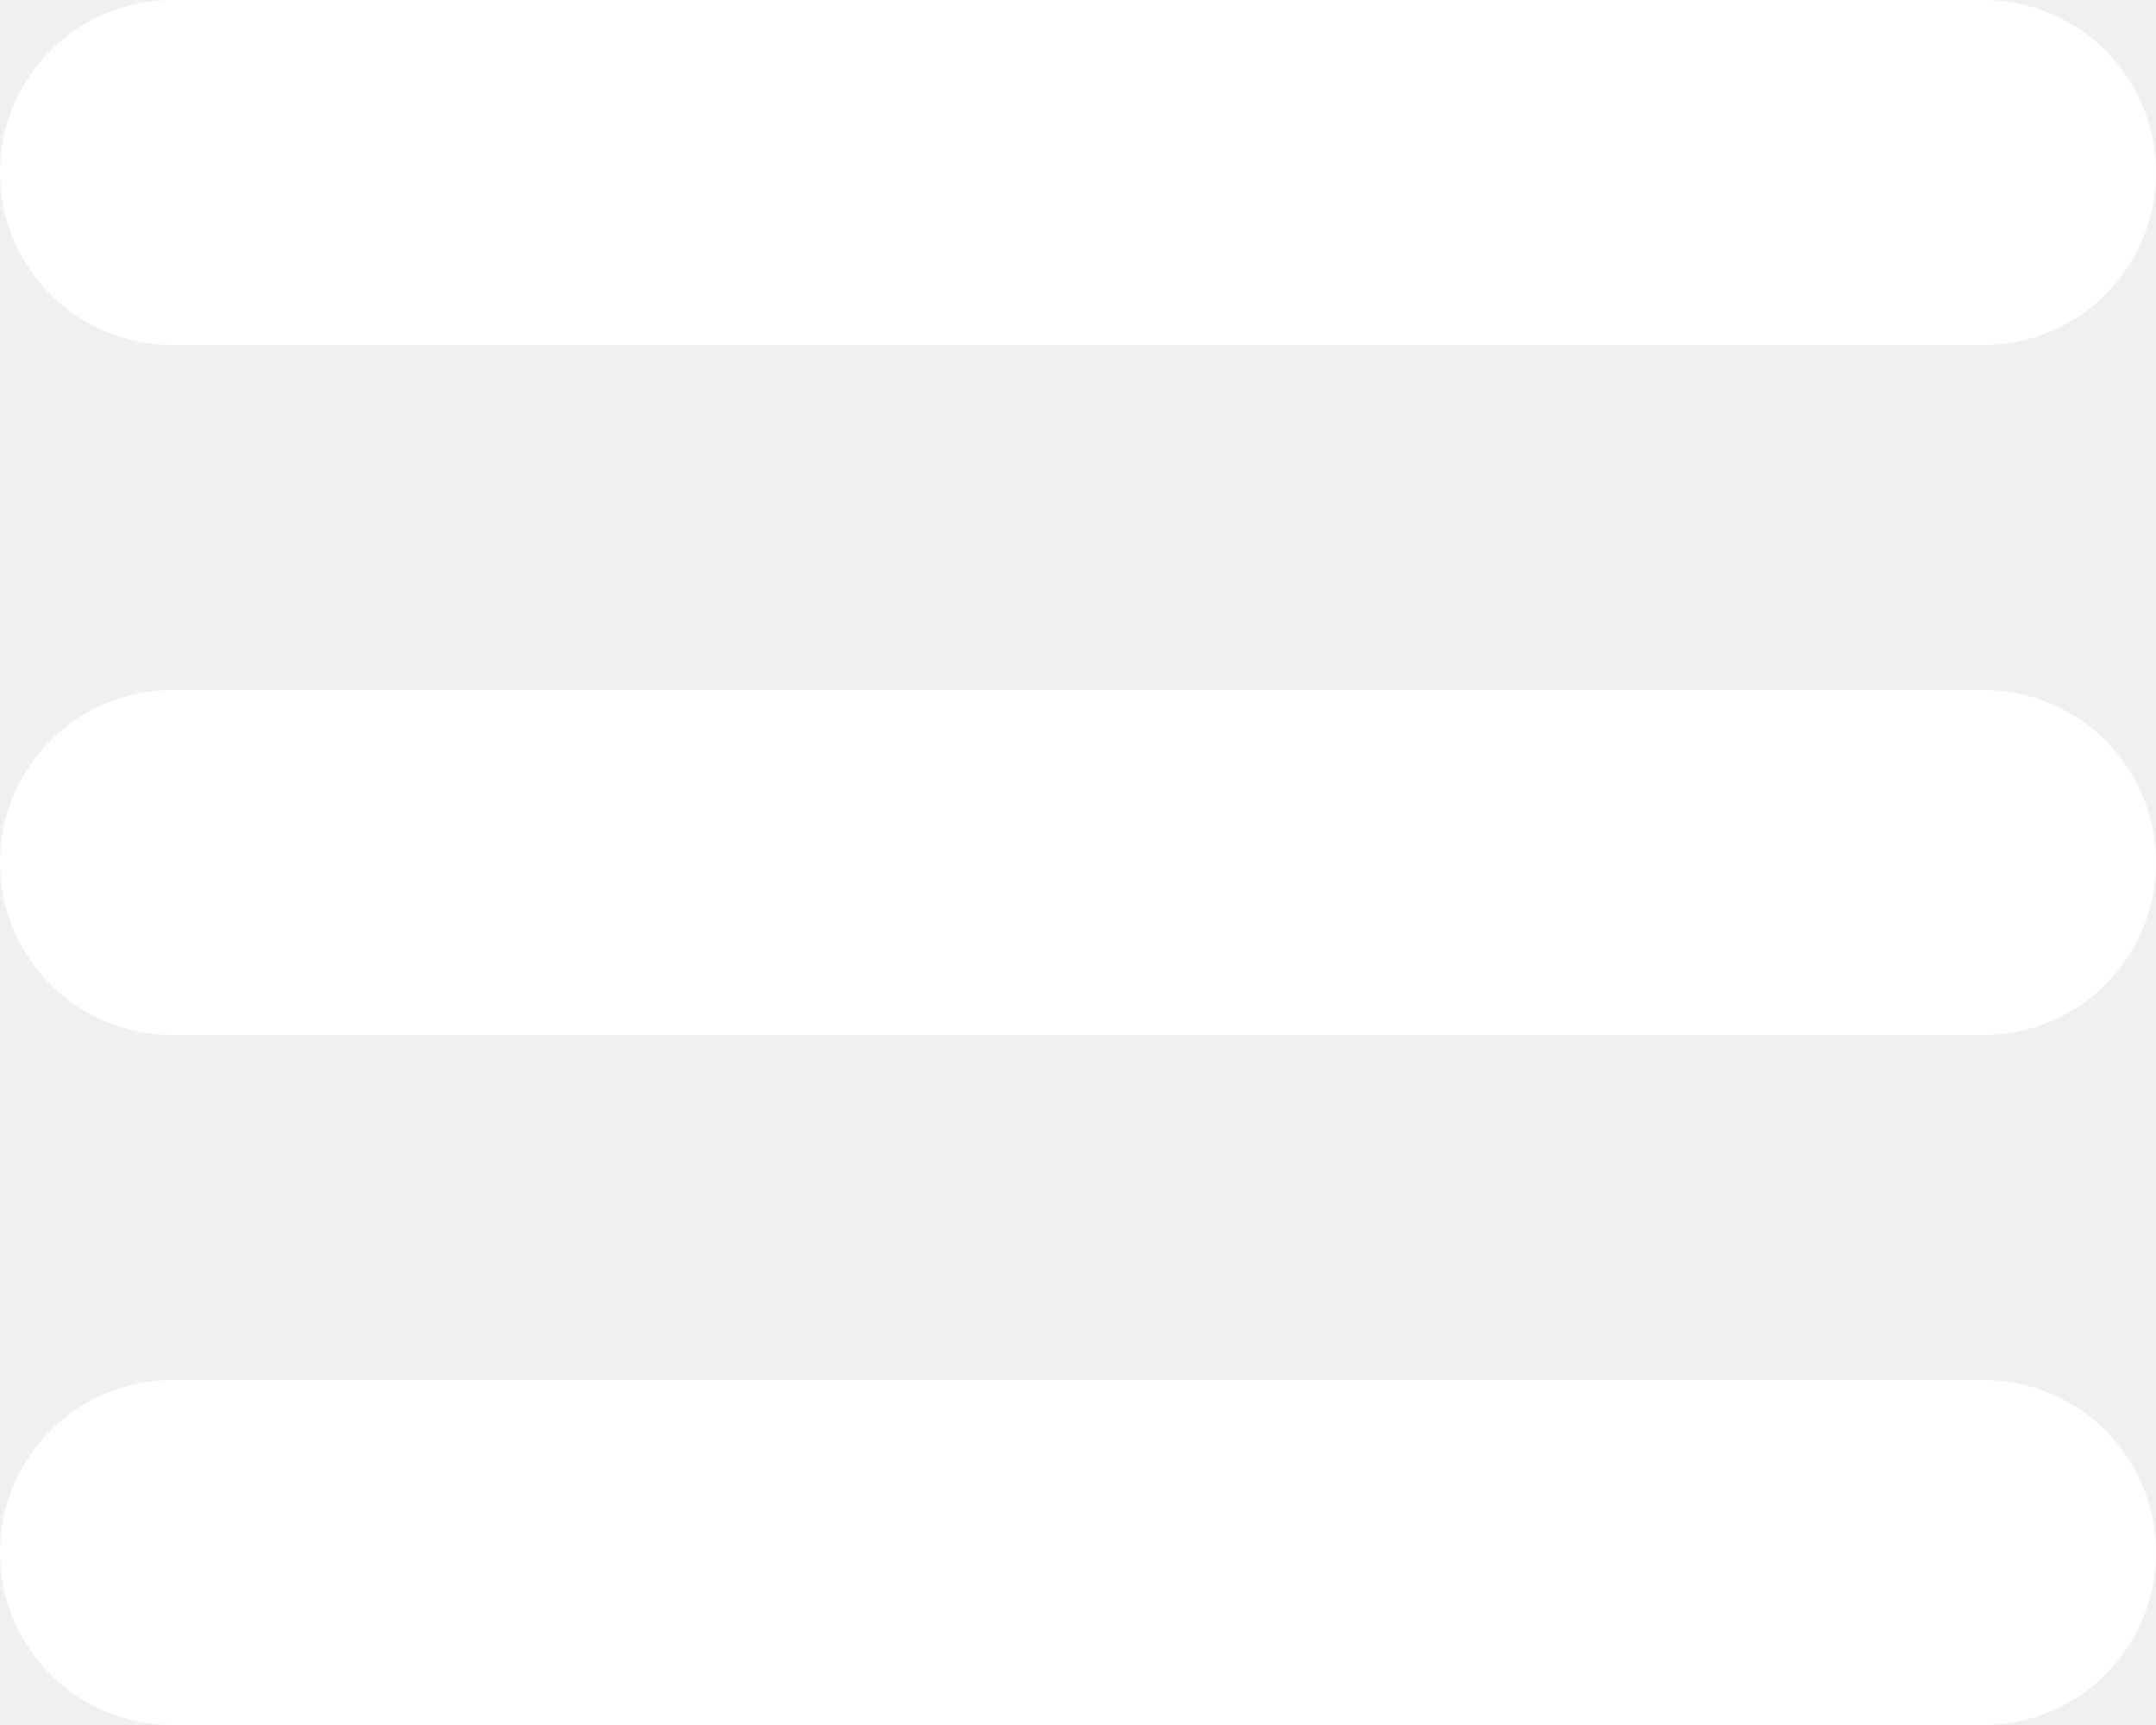
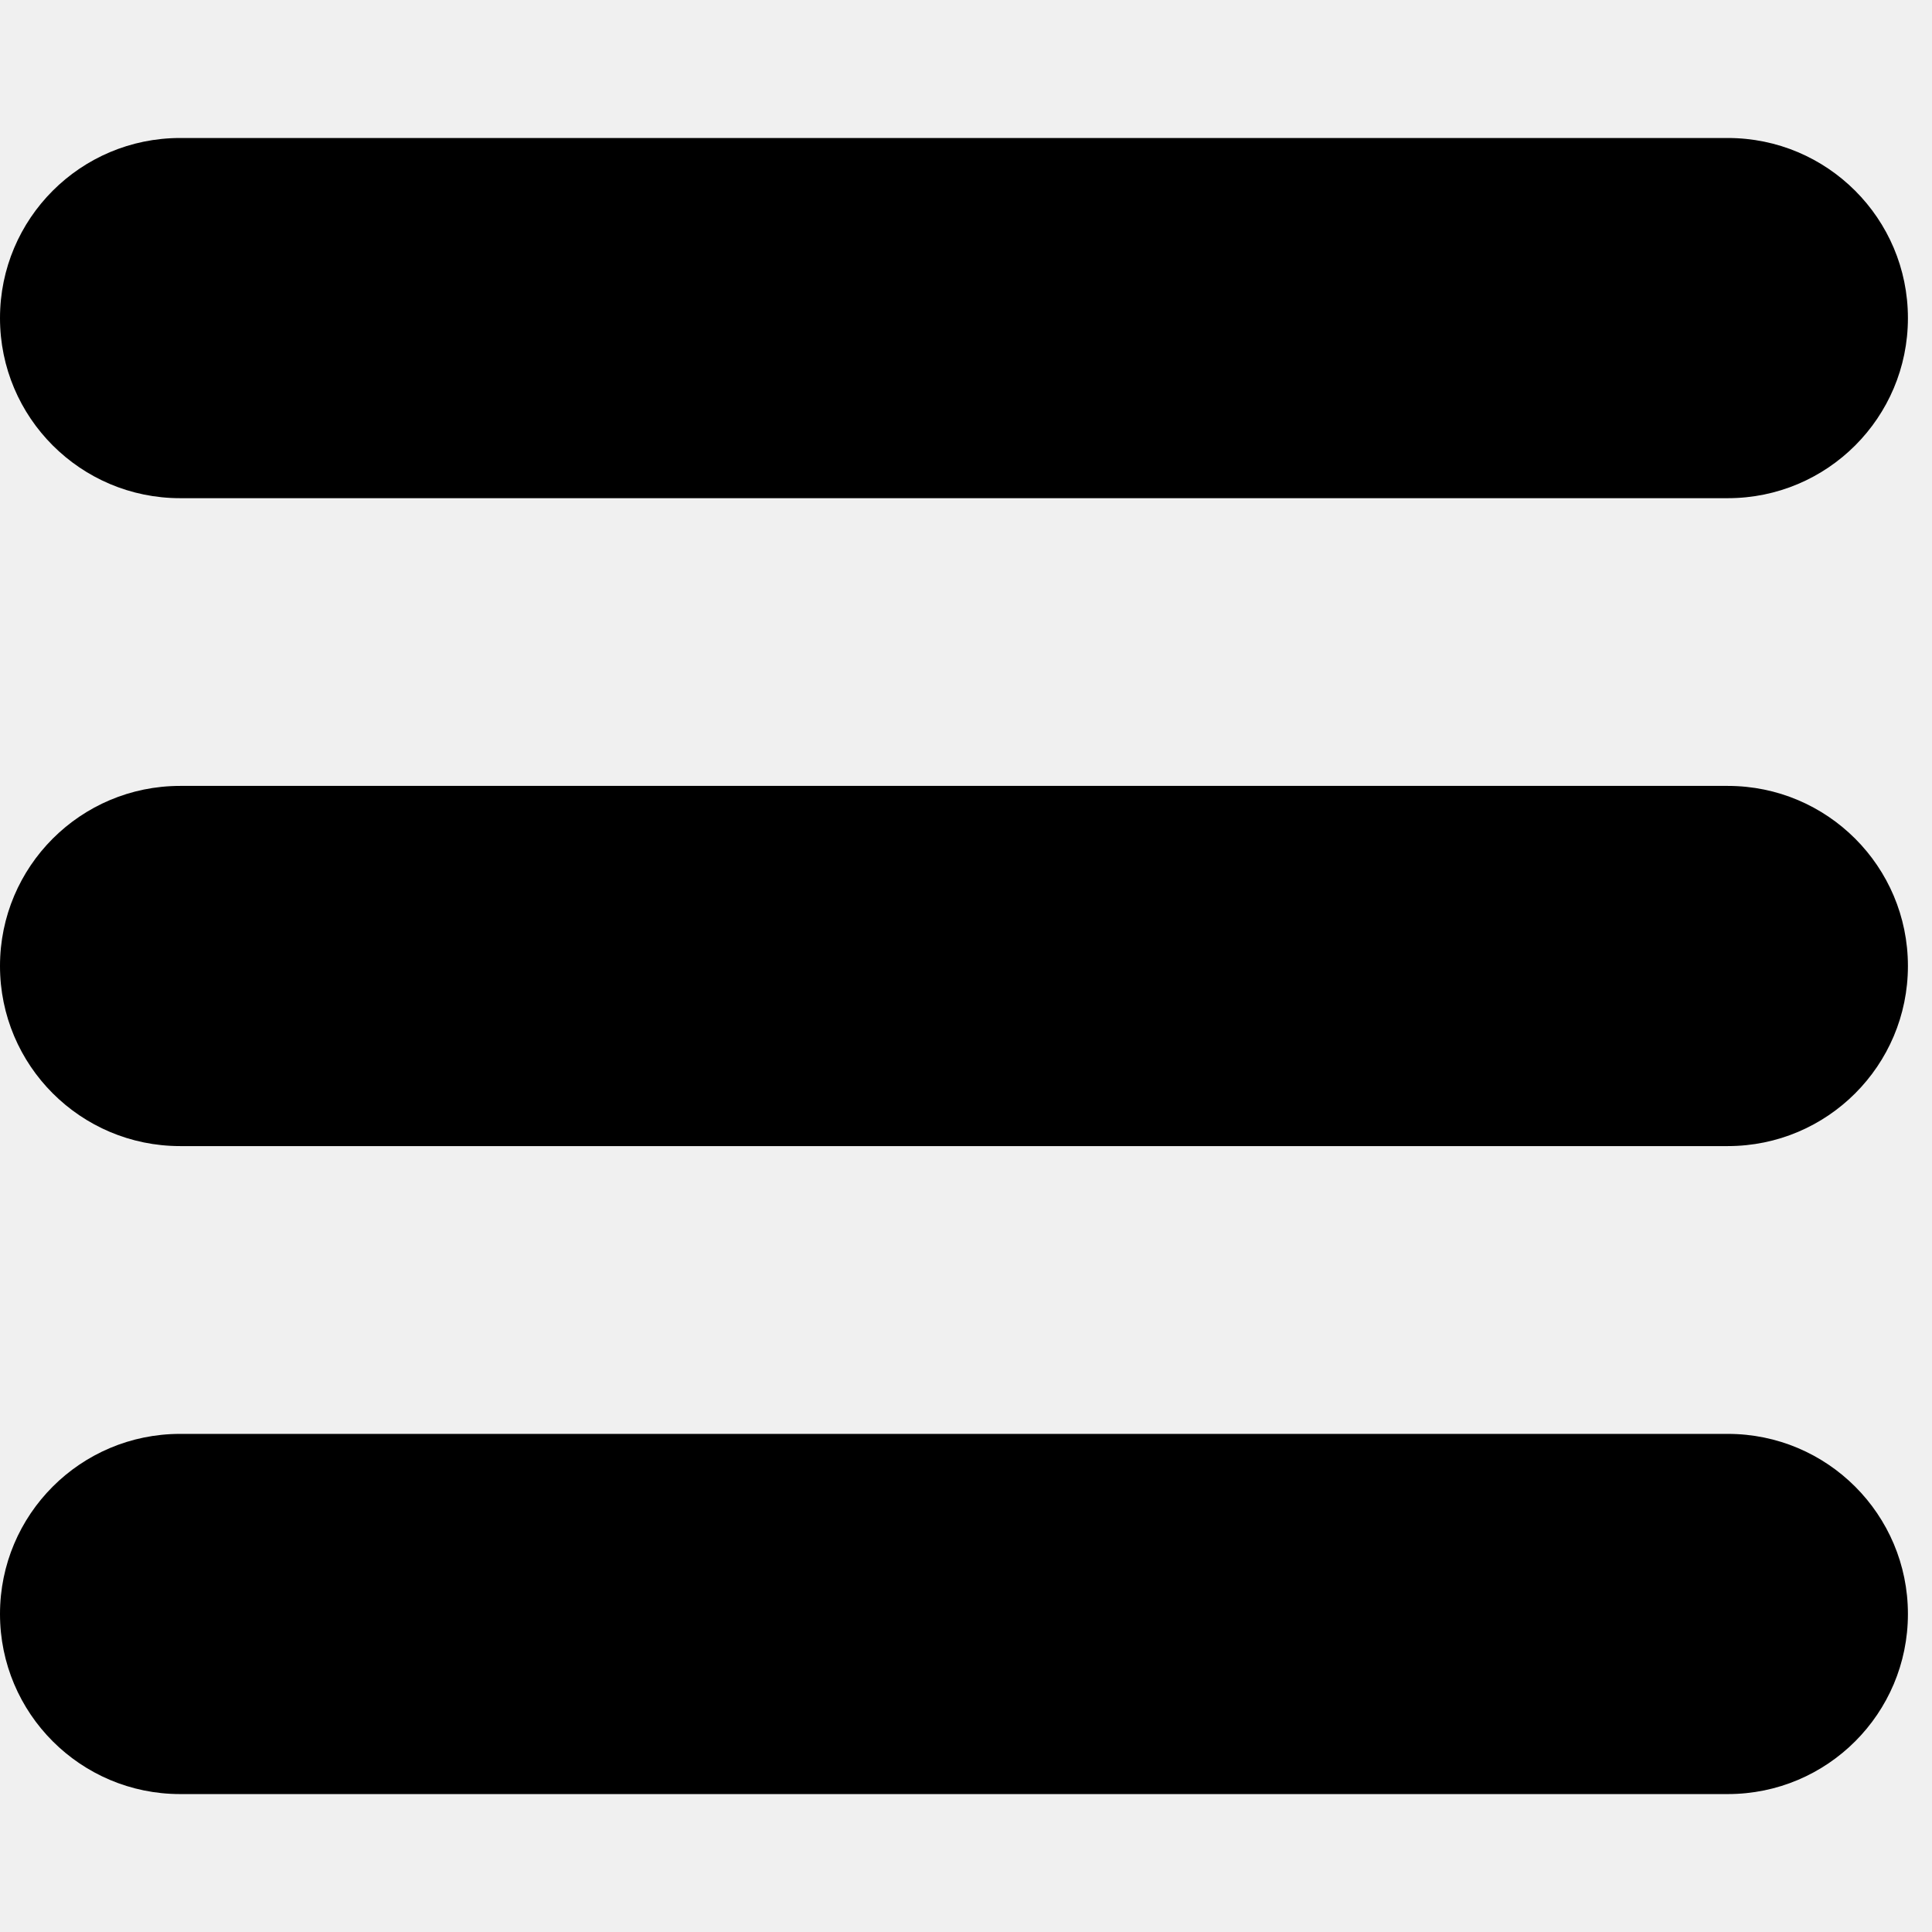
- <svg xmlns="http://www.w3.org/2000/svg" width="25" height="20" viewBox="0 0 25 20" fill="none">
-   <rect width="25" height="4" rx="2" fill="white" />
-   <rect y="8" width="25" height="4" rx="2" fill="white" />
-   <rect y="16" width="25" height="4" rx="2" fill="white" />
+ <svg xmlns="http://www.w3.org/2000/svg" fill="#000000" width="800px" height="800px" viewBox="0 -2 28 28">
+   <path d="m2.61 0h22.431c1.441 0 2.61 1.168 2.61 2.61s-1.168 2.61-2.61 2.61h-22.431c-1.441 0-2.61-1.168-2.61-2.61s1.168-2.61 2.61-2.61z" />
+   <path d="m2.61 9.39h22.431c1.441 0 2.61 1.168 2.61 2.61s-1.168 2.61-2.61 2.61h-22.431c-1.441 0-2.61-1.168-2.61-2.61s1.168-2.61 2.61-2.61z" />
+   <path d="m2.61 18.781h22.431c1.441 0 2.61 1.168 2.61 2.61s-1.168 2.61-2.61 2.61h-22.431c-1.441 0-2.61-1.168-2.61-2.61s1.168-2.61 2.61-2.61z" />
</svg>
